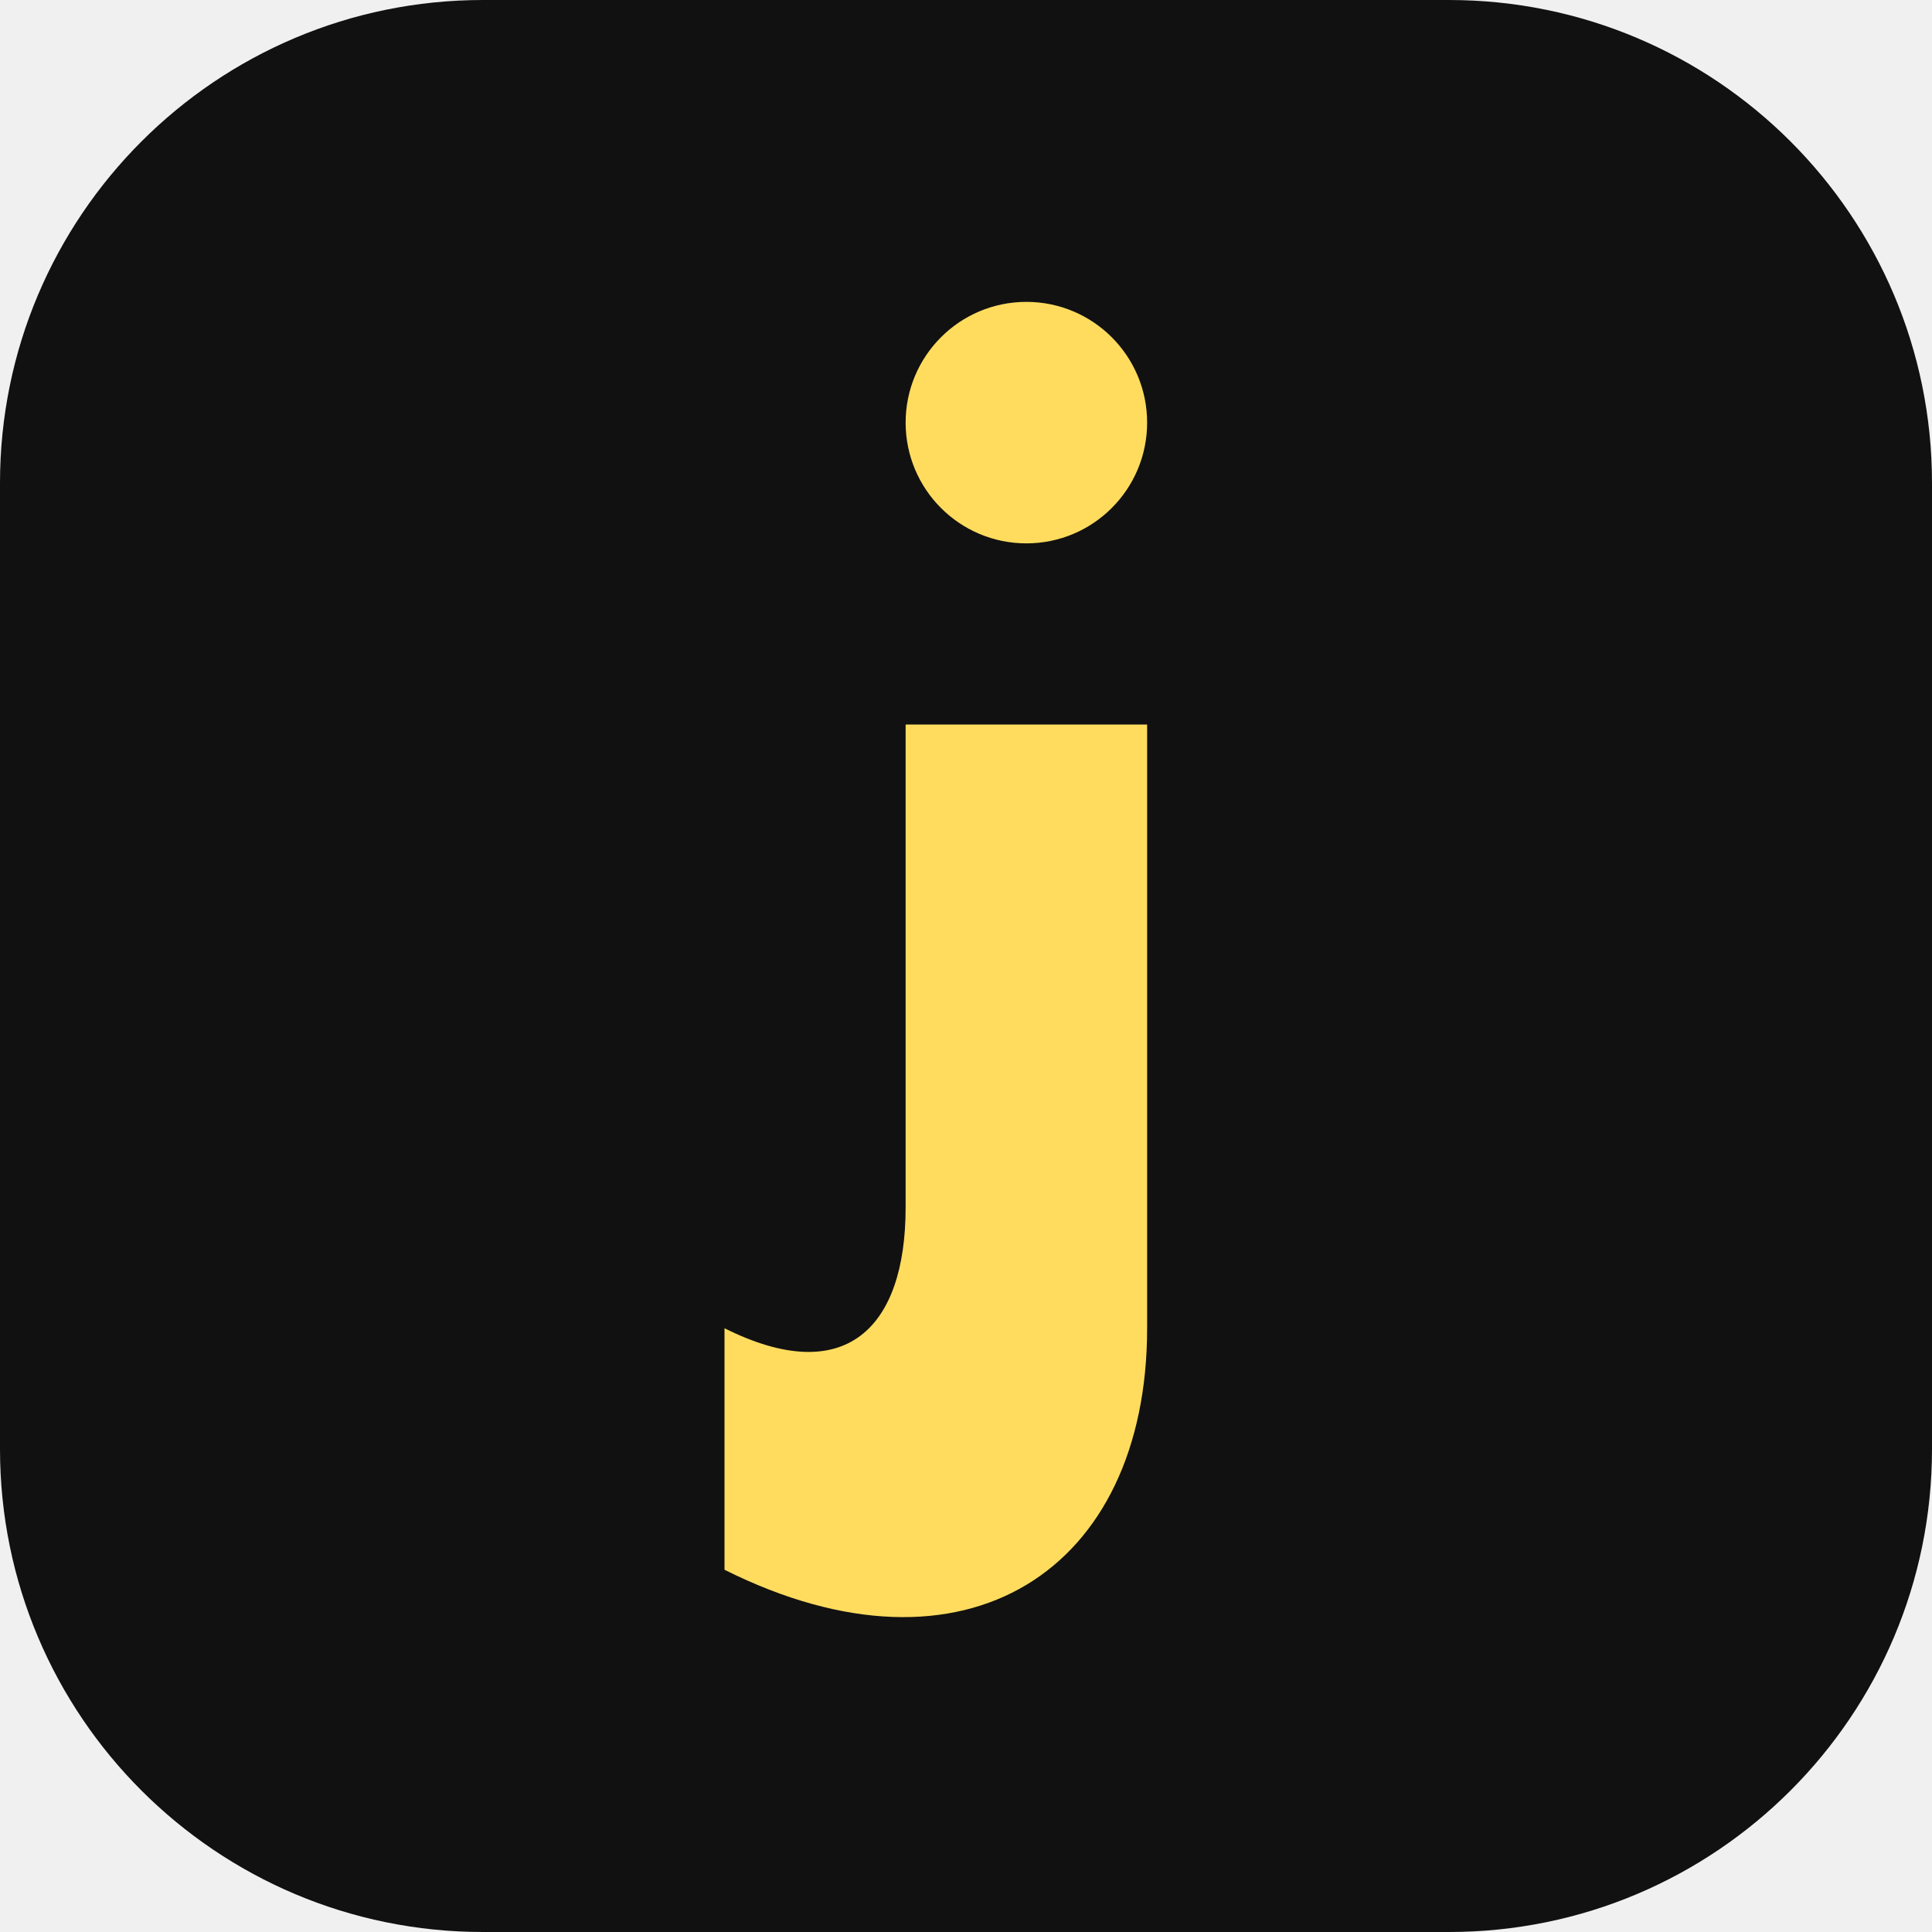
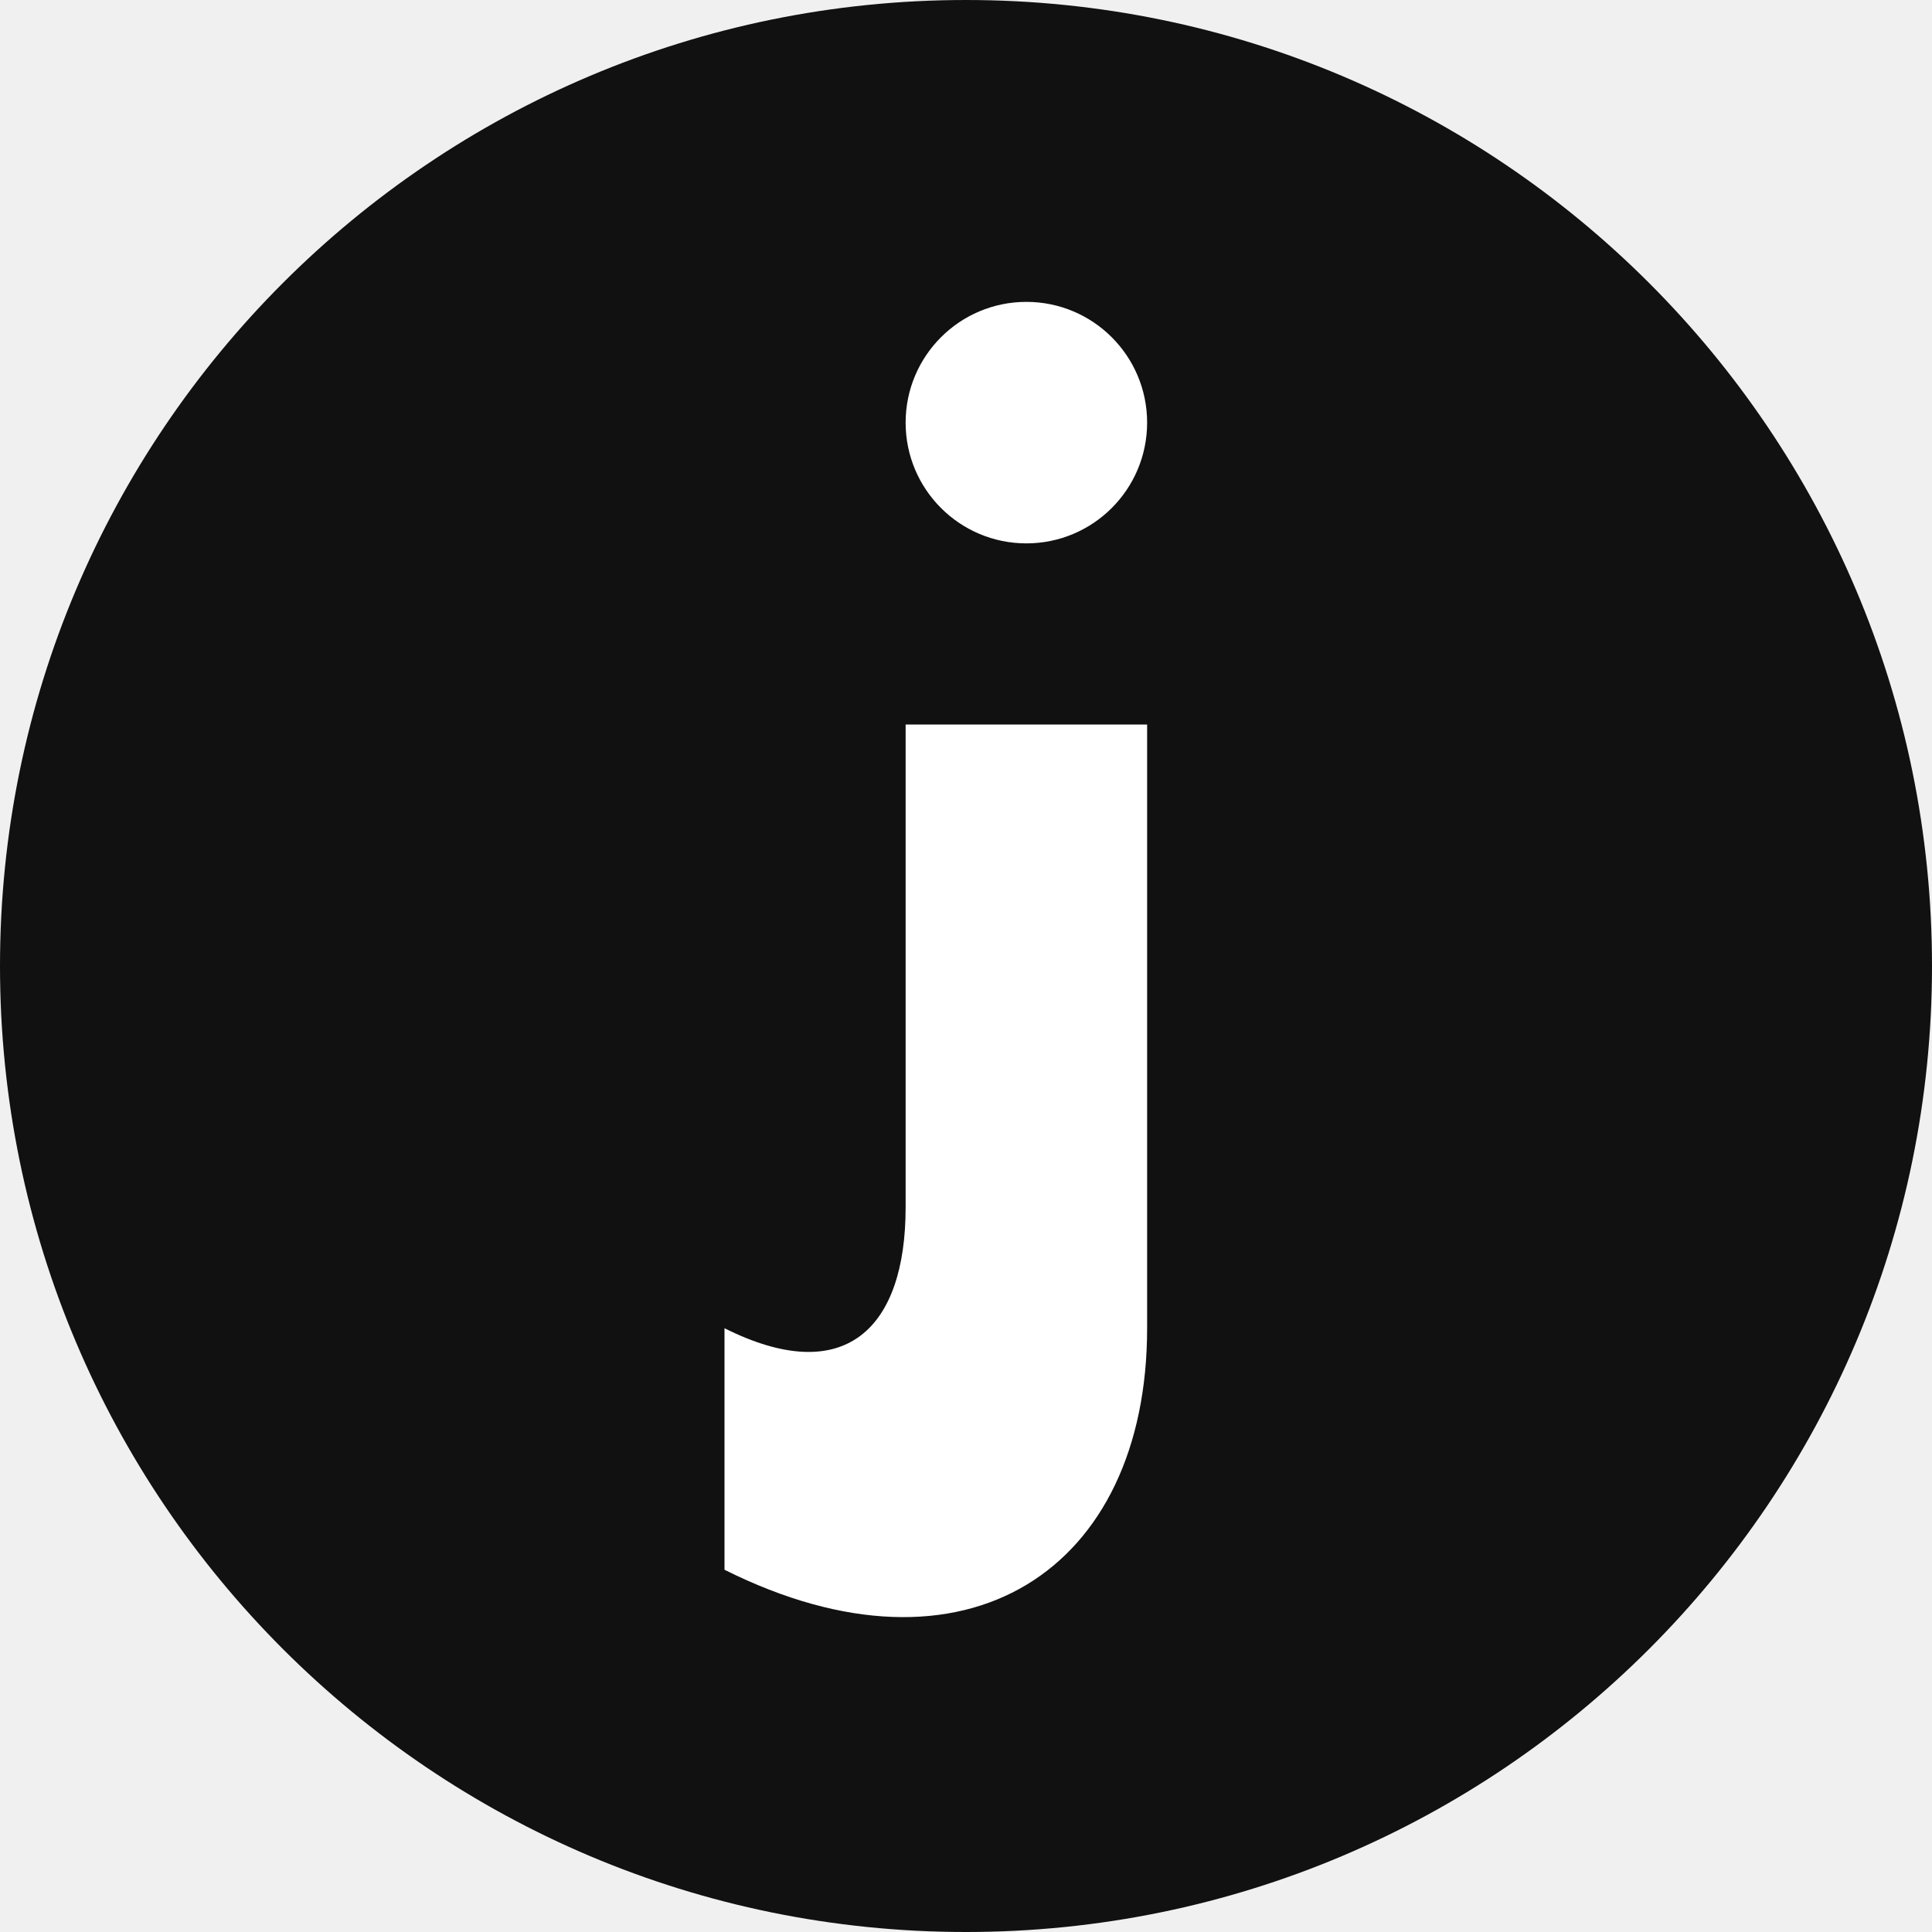
<svg xmlns="http://www.w3.org/2000/svg" viewBox="0 0 32 32">
-   <rect width="32" height="32" rx="8" fill="#111" />
-   <path d="M19 12v10c0 4-3 6-7 4v-4c2 1 3 0 3-2v-8z" fill="#ffdc5e" />
-   <circle cx="17" cy="7" r="2" fill="#ffdc5e" />
+   <rect width="32" height="32" rx="16" fill="#111" />
+   <path d="M19 12v10c0 4-3 6-7 4v-4c2 1 3 0 3-2v-8z" fill="#ffffff" />
+   <circle cx="17" cy="7" r="2" fill="#ffffff" />
</svg>
